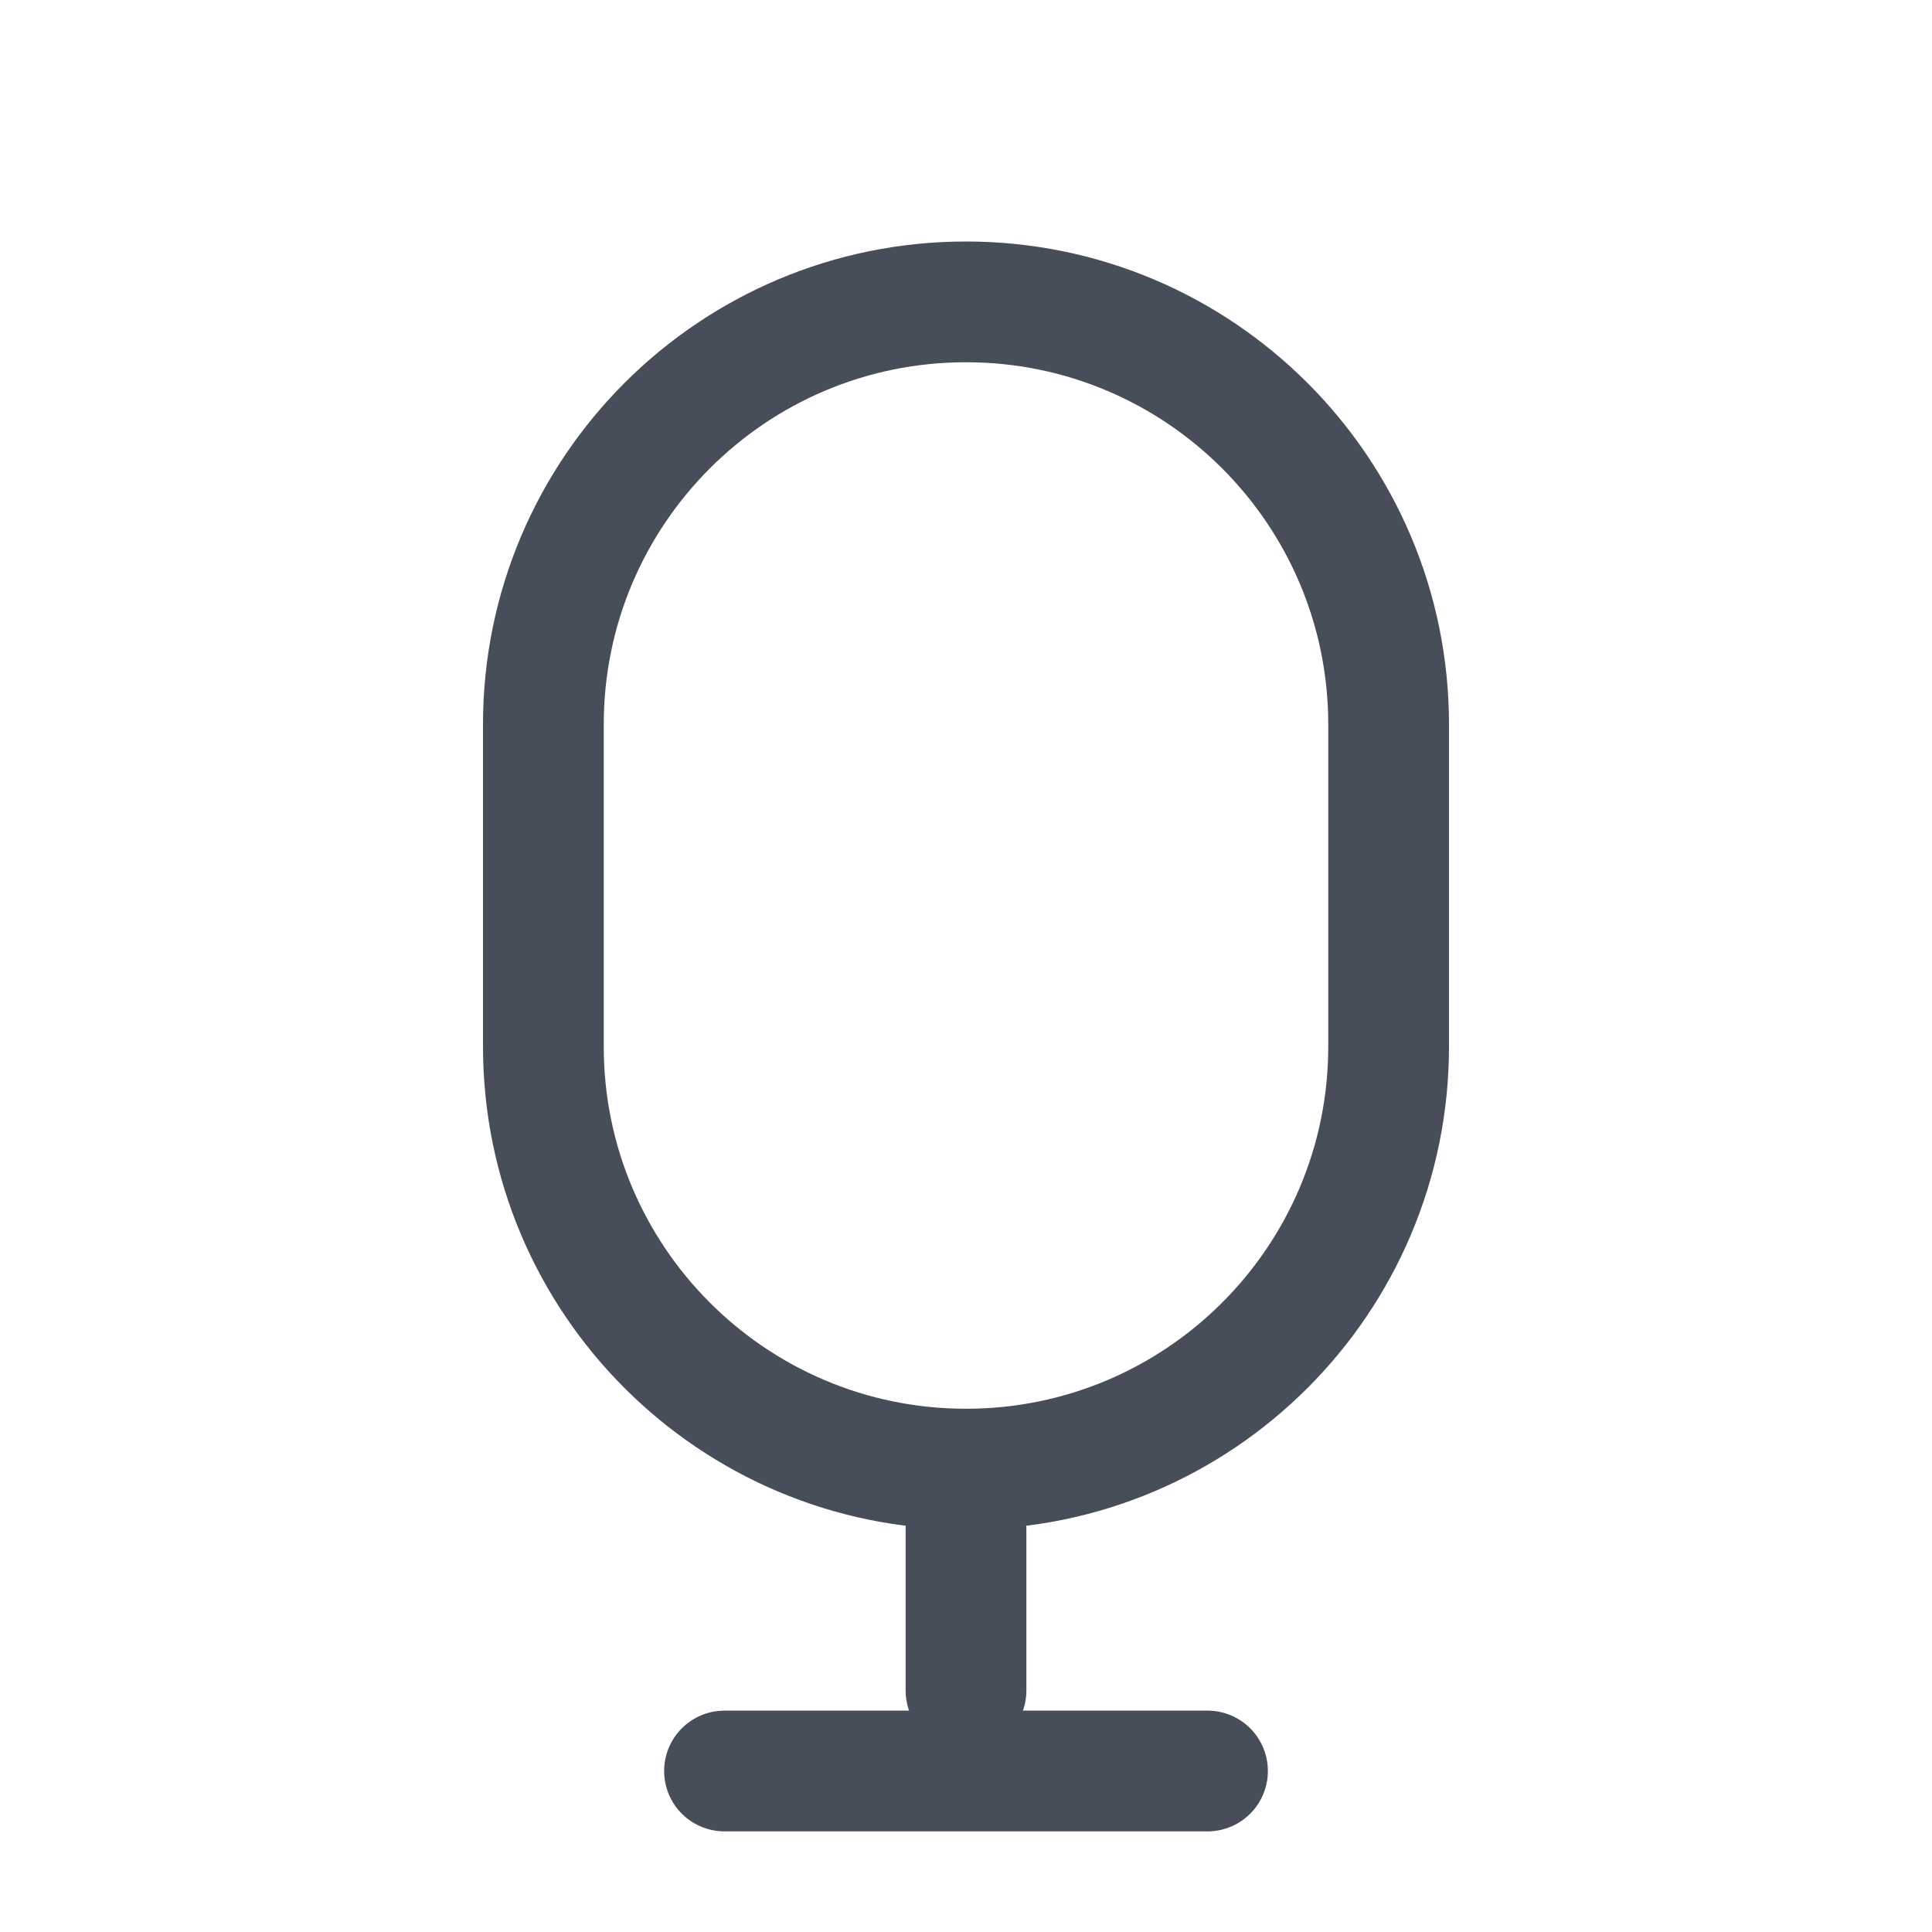
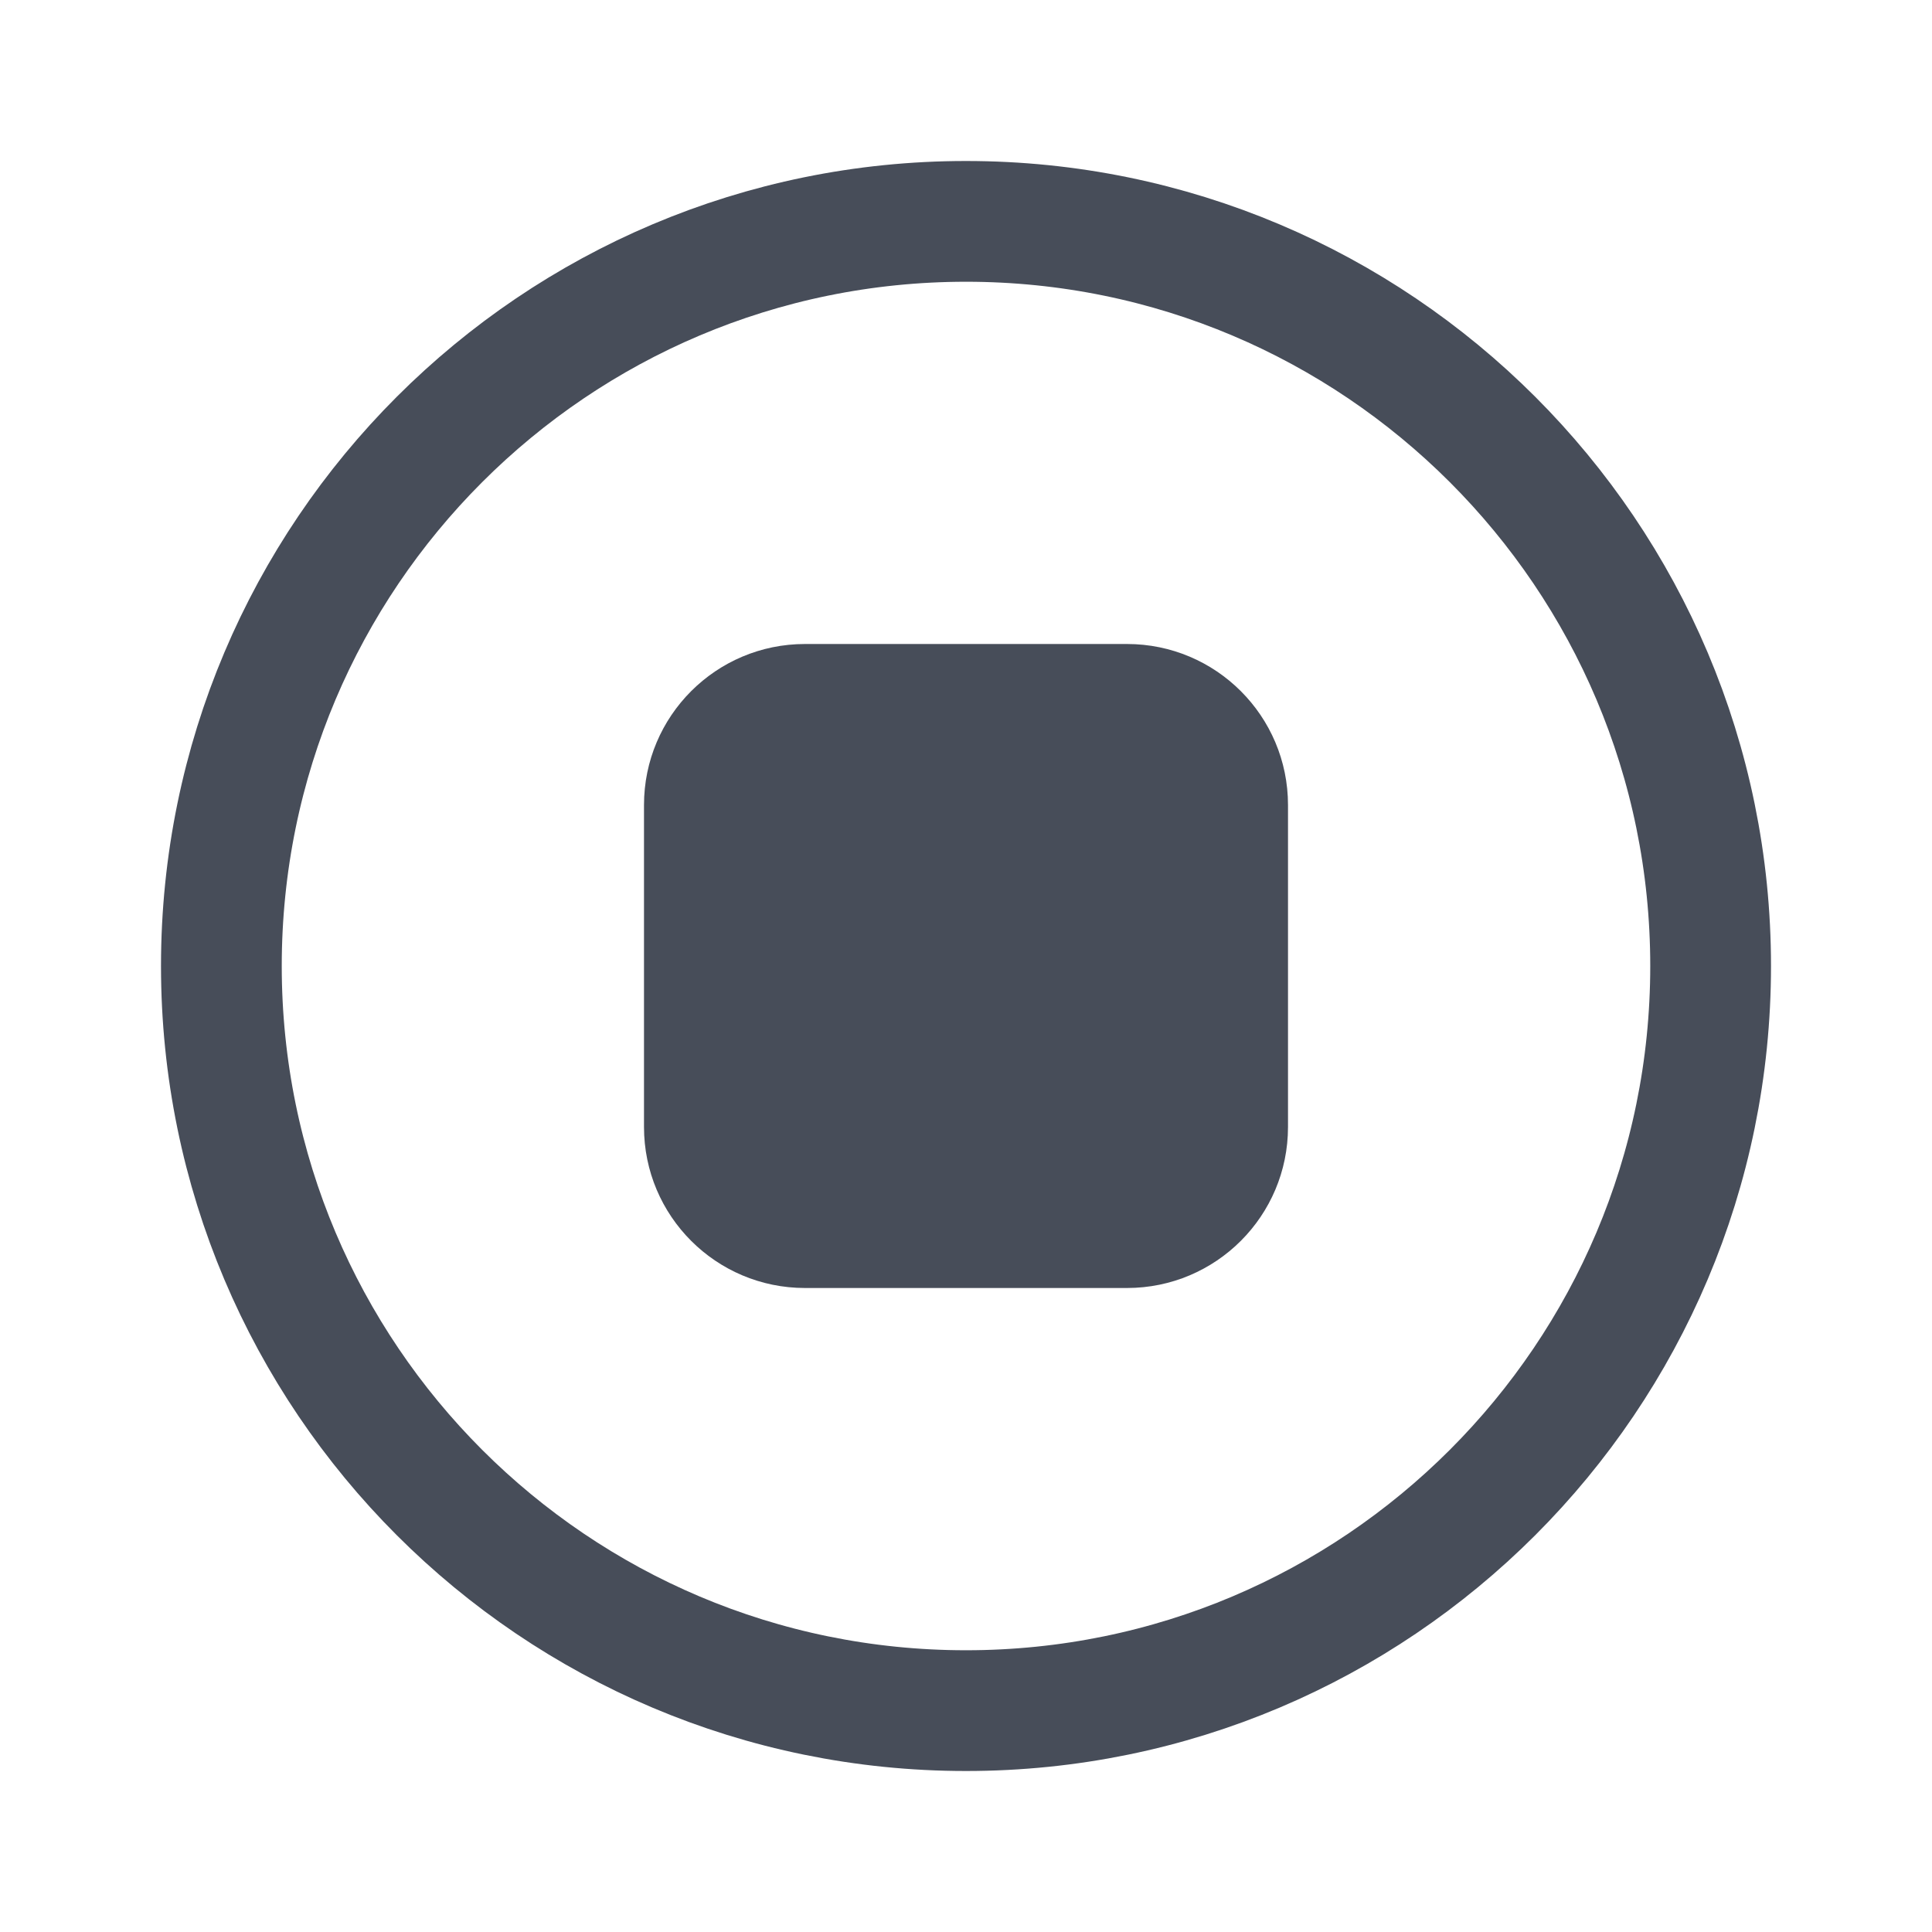
<svg xmlns="http://www.w3.org/2000/svg" width="24" height="24" viewBox="0 0 24 24" fill="none">
-   <path d="M17.25 9V13C17.25 15.899 14.899 18.25 12 18.25C9.101 18.25 6.75 15.899 6.75 13V9C6.75 6.101 9.101 3.75 12 3.75C14.899 3.75 17.25 6.101 17.25 9Z" stroke="#474D59" stroke-width="1.5" />
-   <path d="M12 19V21" stroke="#474D59" stroke-width="1.5" stroke-linecap="round" stroke-linejoin="round" />
-   <path d="M9 22H15" stroke="#474D59" stroke-width="1.5" stroke-linecap="round" stroke-linejoin="round" />
+   <circle cx="12" cy="12" r="9.25" stroke="#474D59" stroke-width="1.5" stroke-linecap="round" stroke-linejoin="round" />
+   <rect x="8" y="8" width="8" height="8" rx="2" fill="#474D59" />
</svg>
